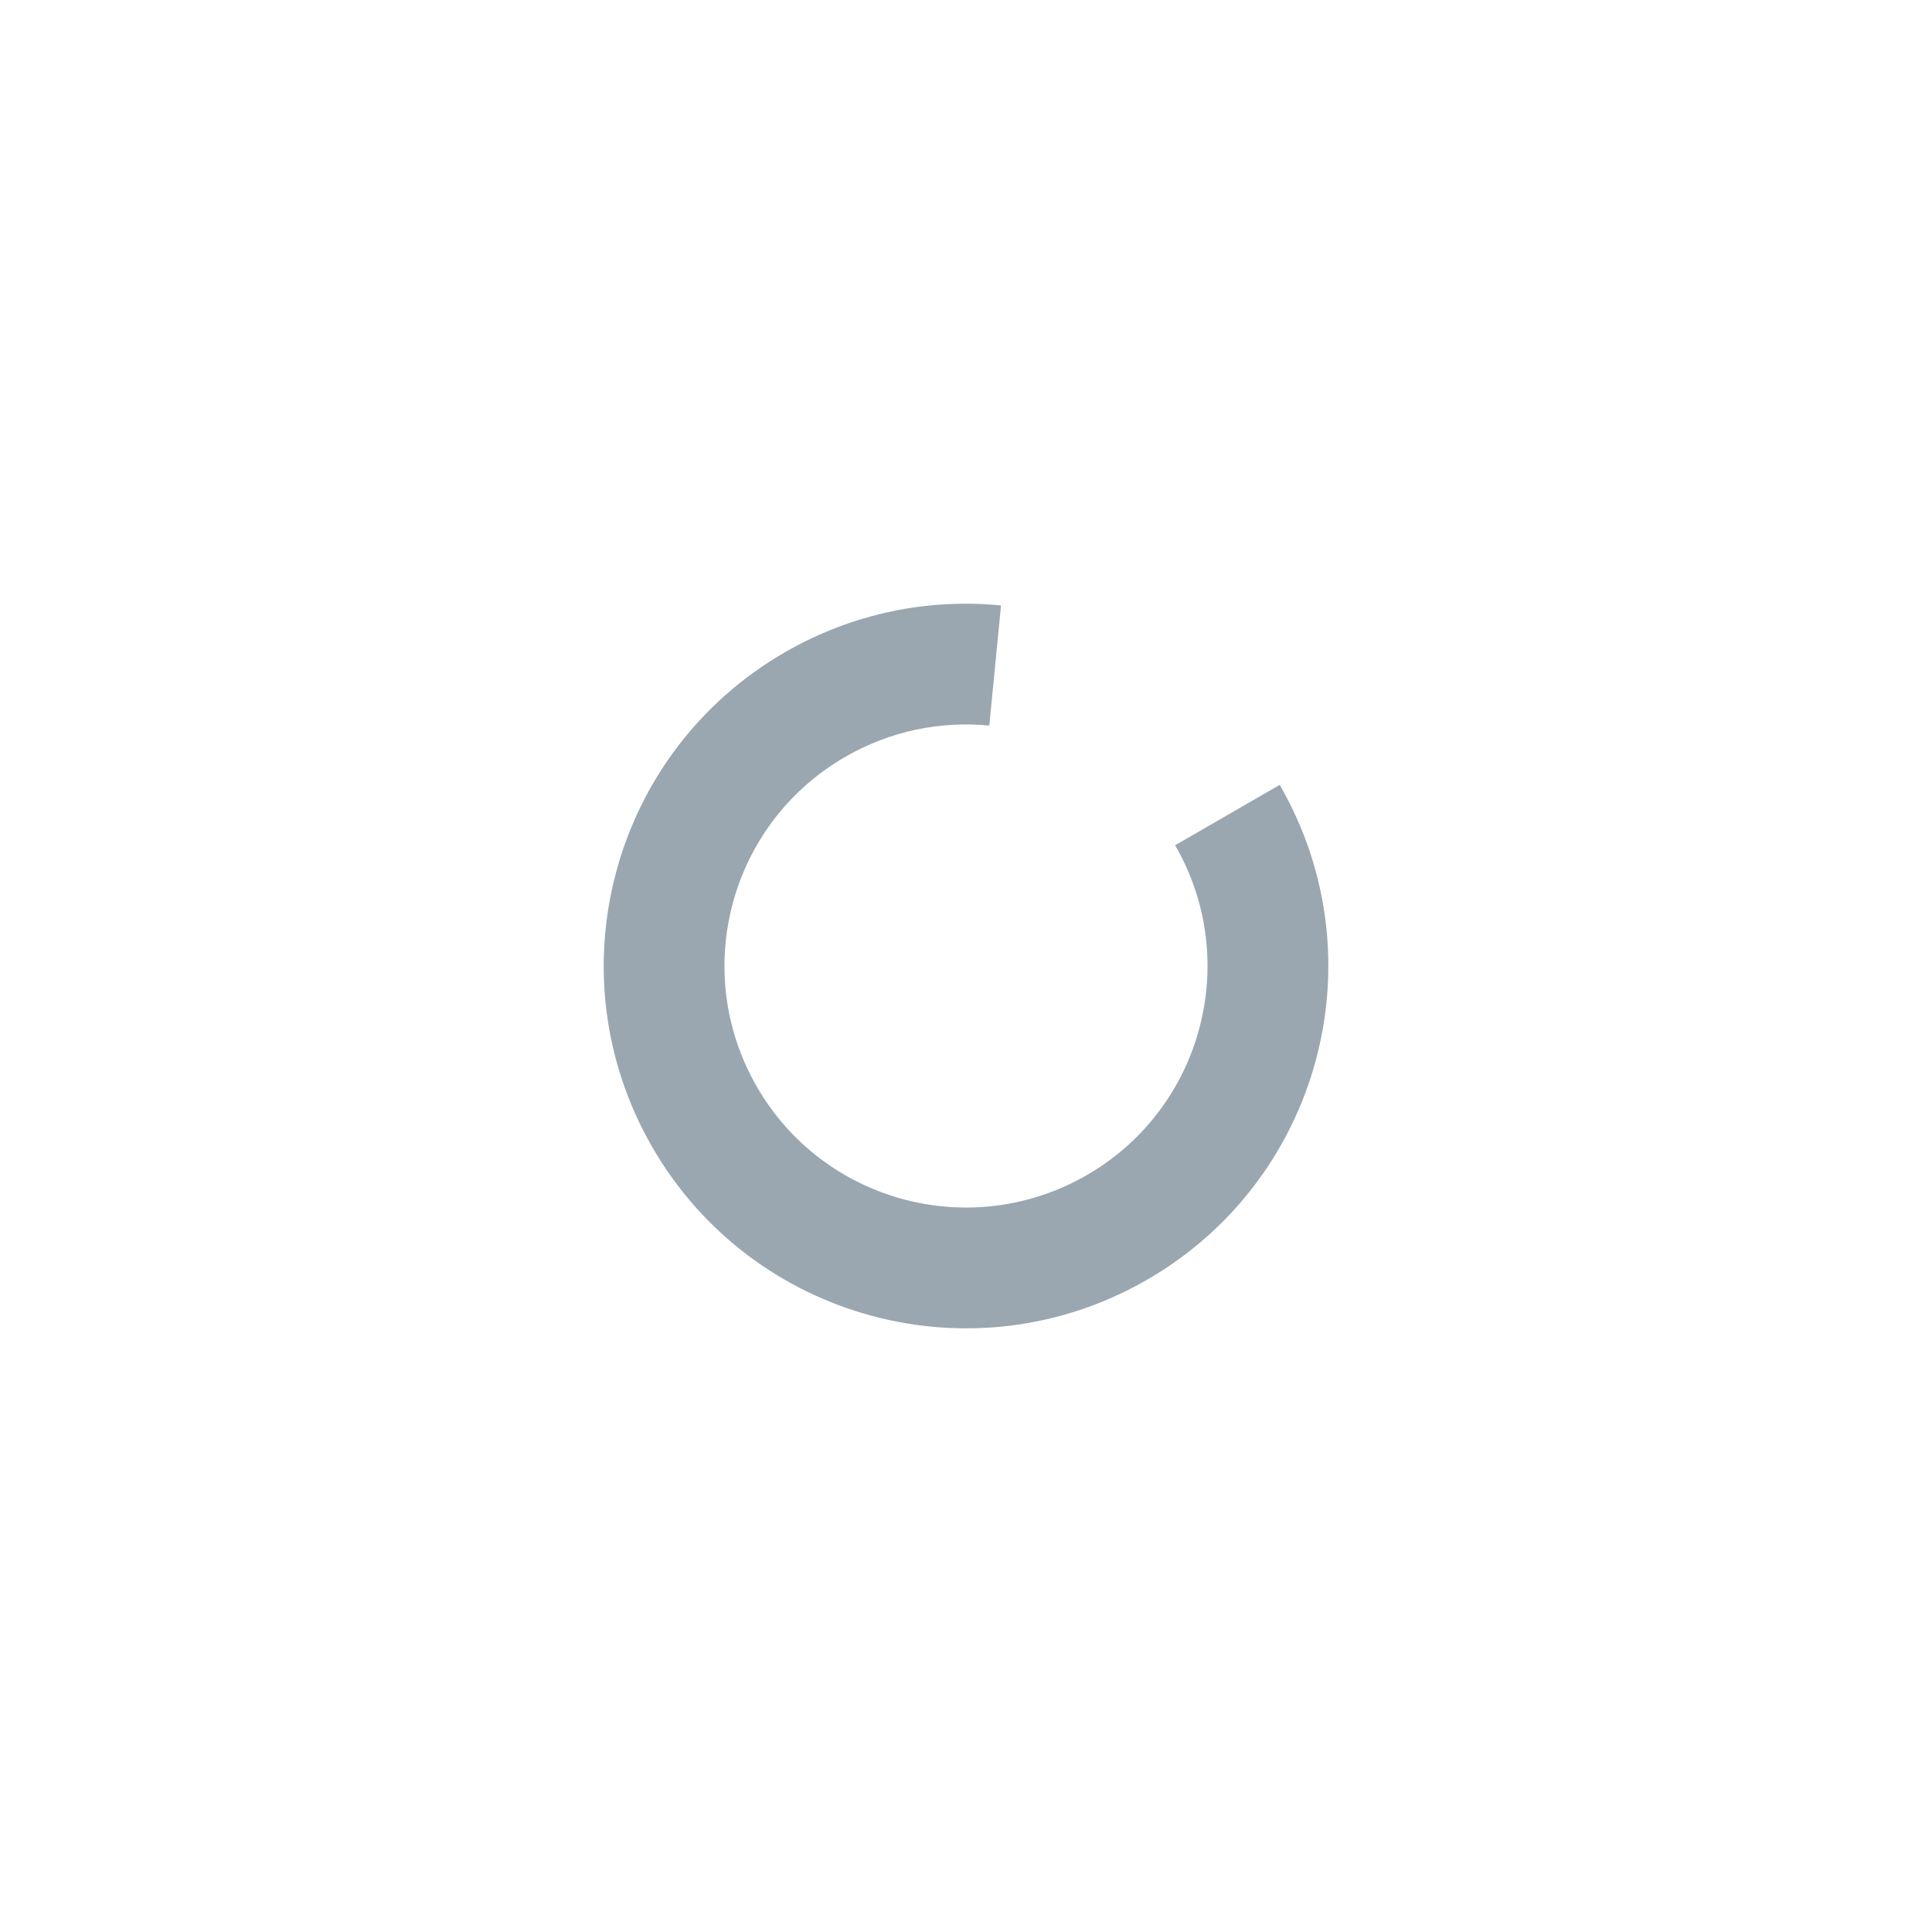
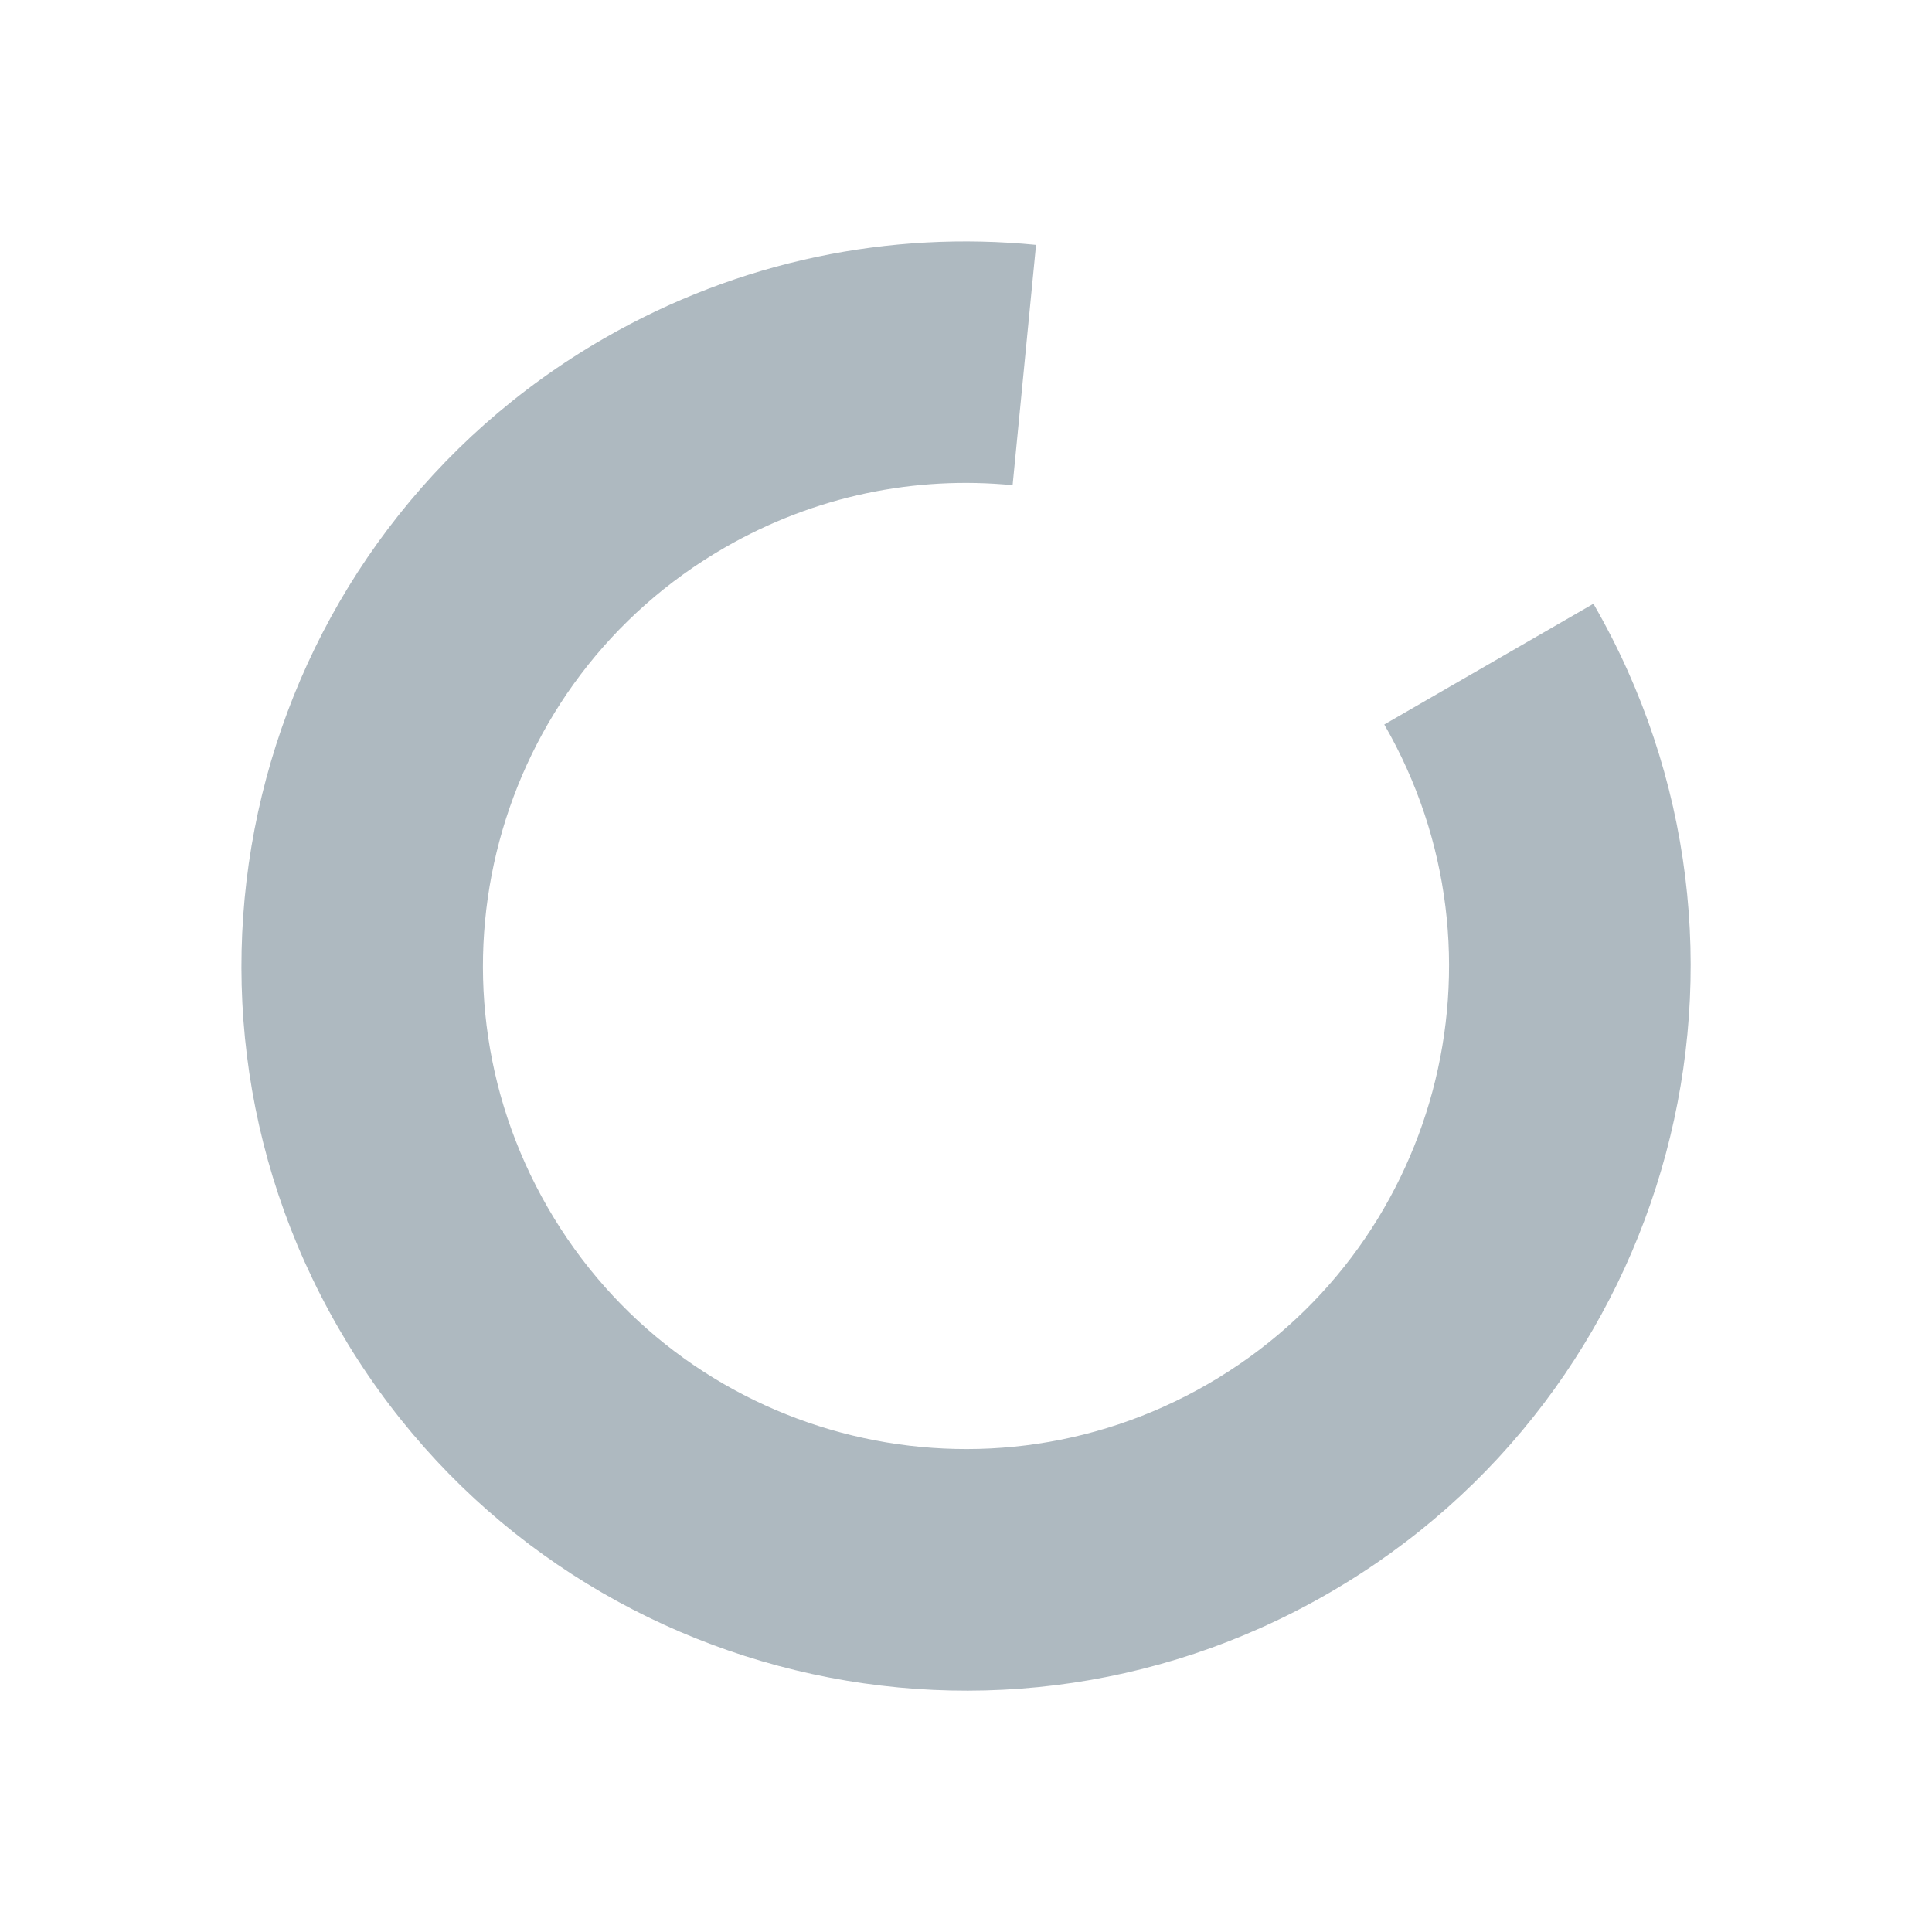
<svg xmlns="http://www.w3.org/2000/svg" width="16" height="16" viewBox="0 0 16 16" fill="none">
-   <path fill-rule="evenodd" clip-rule="evenodd" d="M10.598 6.5C11.427 7.935 10.935 9.77 9.5 10.598C8.065 11.427 6.23 10.935 5.402 9.5C4.574 8.065 5.065 6.23 6.5 5.402C7.063 5.077 7.688 4.955 8.29 5.014L8.193 6.009C7.792 5.97 7.376 6.051 7 6.268C6.043 6.82 5.716 8.043 6.268 9C6.82 9.957 8.043 10.284 9 9.732C9.957 9.18 10.284 7.957 9.732 7L10.598 6.5Z" fill="#9AA7B0" />
+   <path transform="translate(-8 -8) scale(2)" opacity="0.8" fill-rule="evenodd" clip-rule="evenodd" d="M10.598 6.5C11.427 7.935 10.935 9.77 9.5 10.598C8.065 11.427 6.23 10.935 5.402 9.5C4.574 8.065 5.065 6.23 6.5 5.402C7.063 5.077 7.688 4.955 8.29 5.014L8.193 6.009C7.792 5.97 7.376 6.051 7 6.268C6.043 6.82 5.716 8.043 6.268 9C6.82 9.957 8.043 10.284 9 9.732C9.957 9.18 10.284 7.957 9.732 7L10.598 6.5Z" fill="#9AA7B0" />
</svg>
